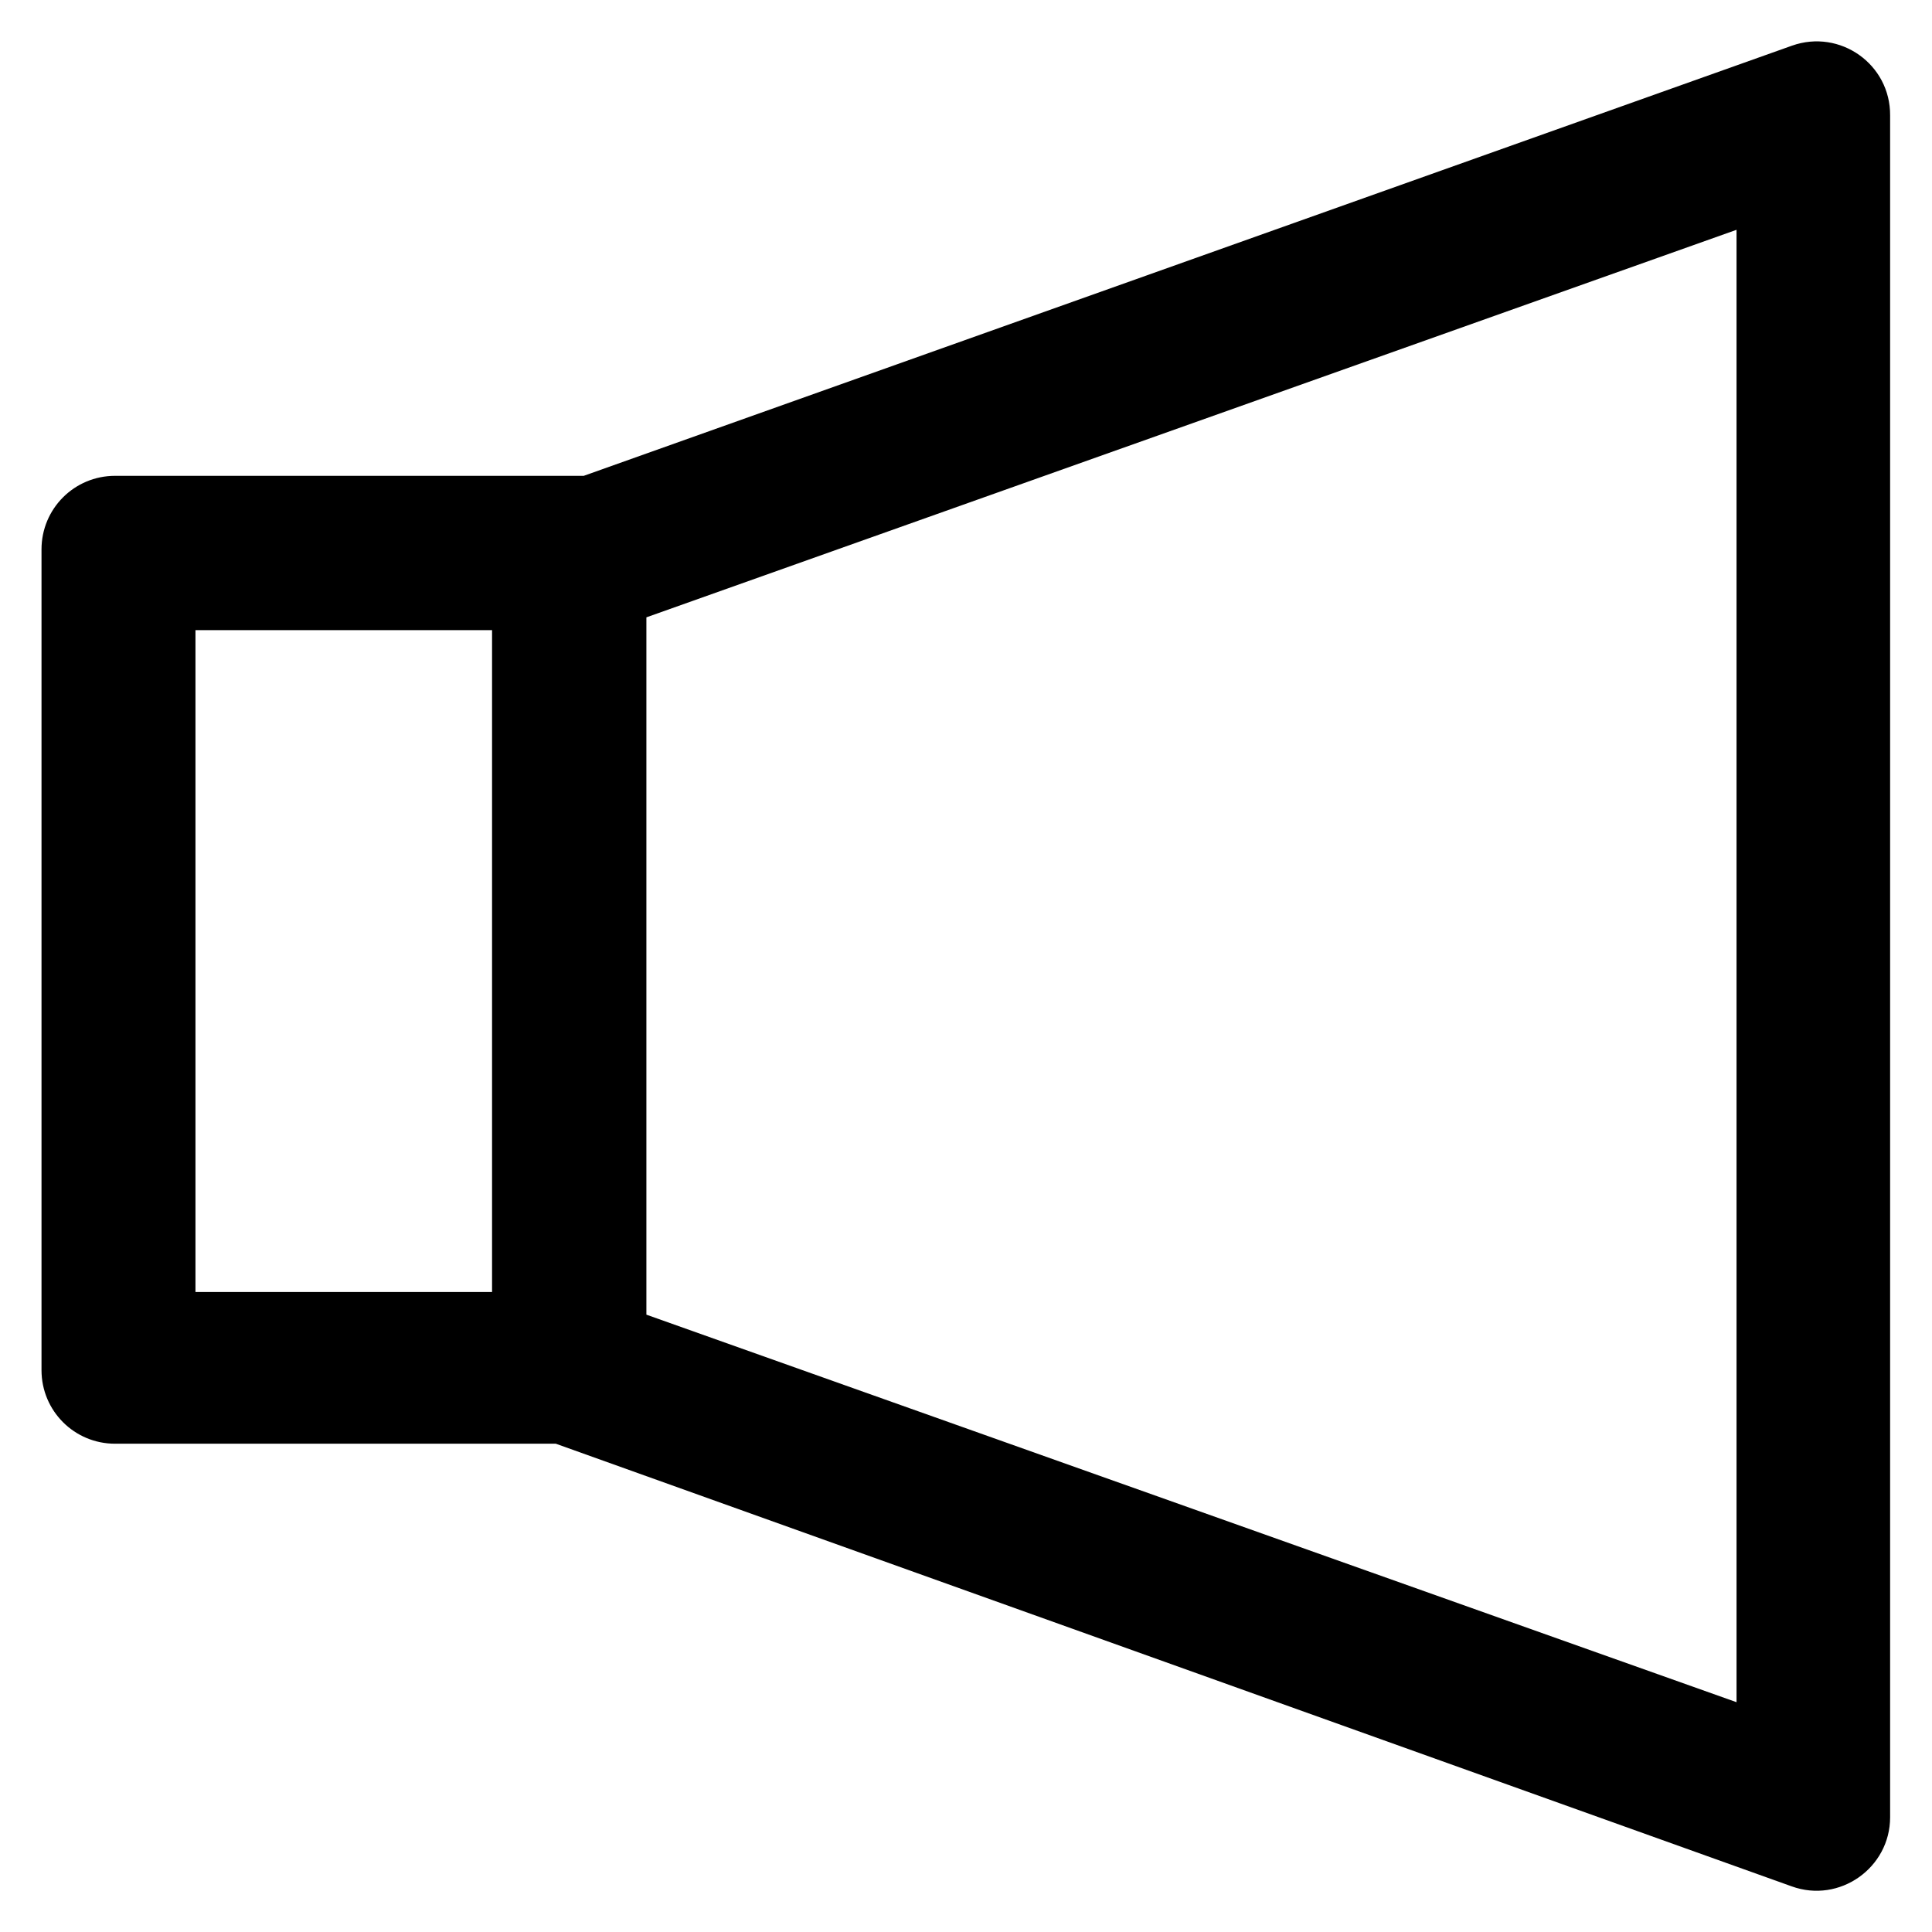
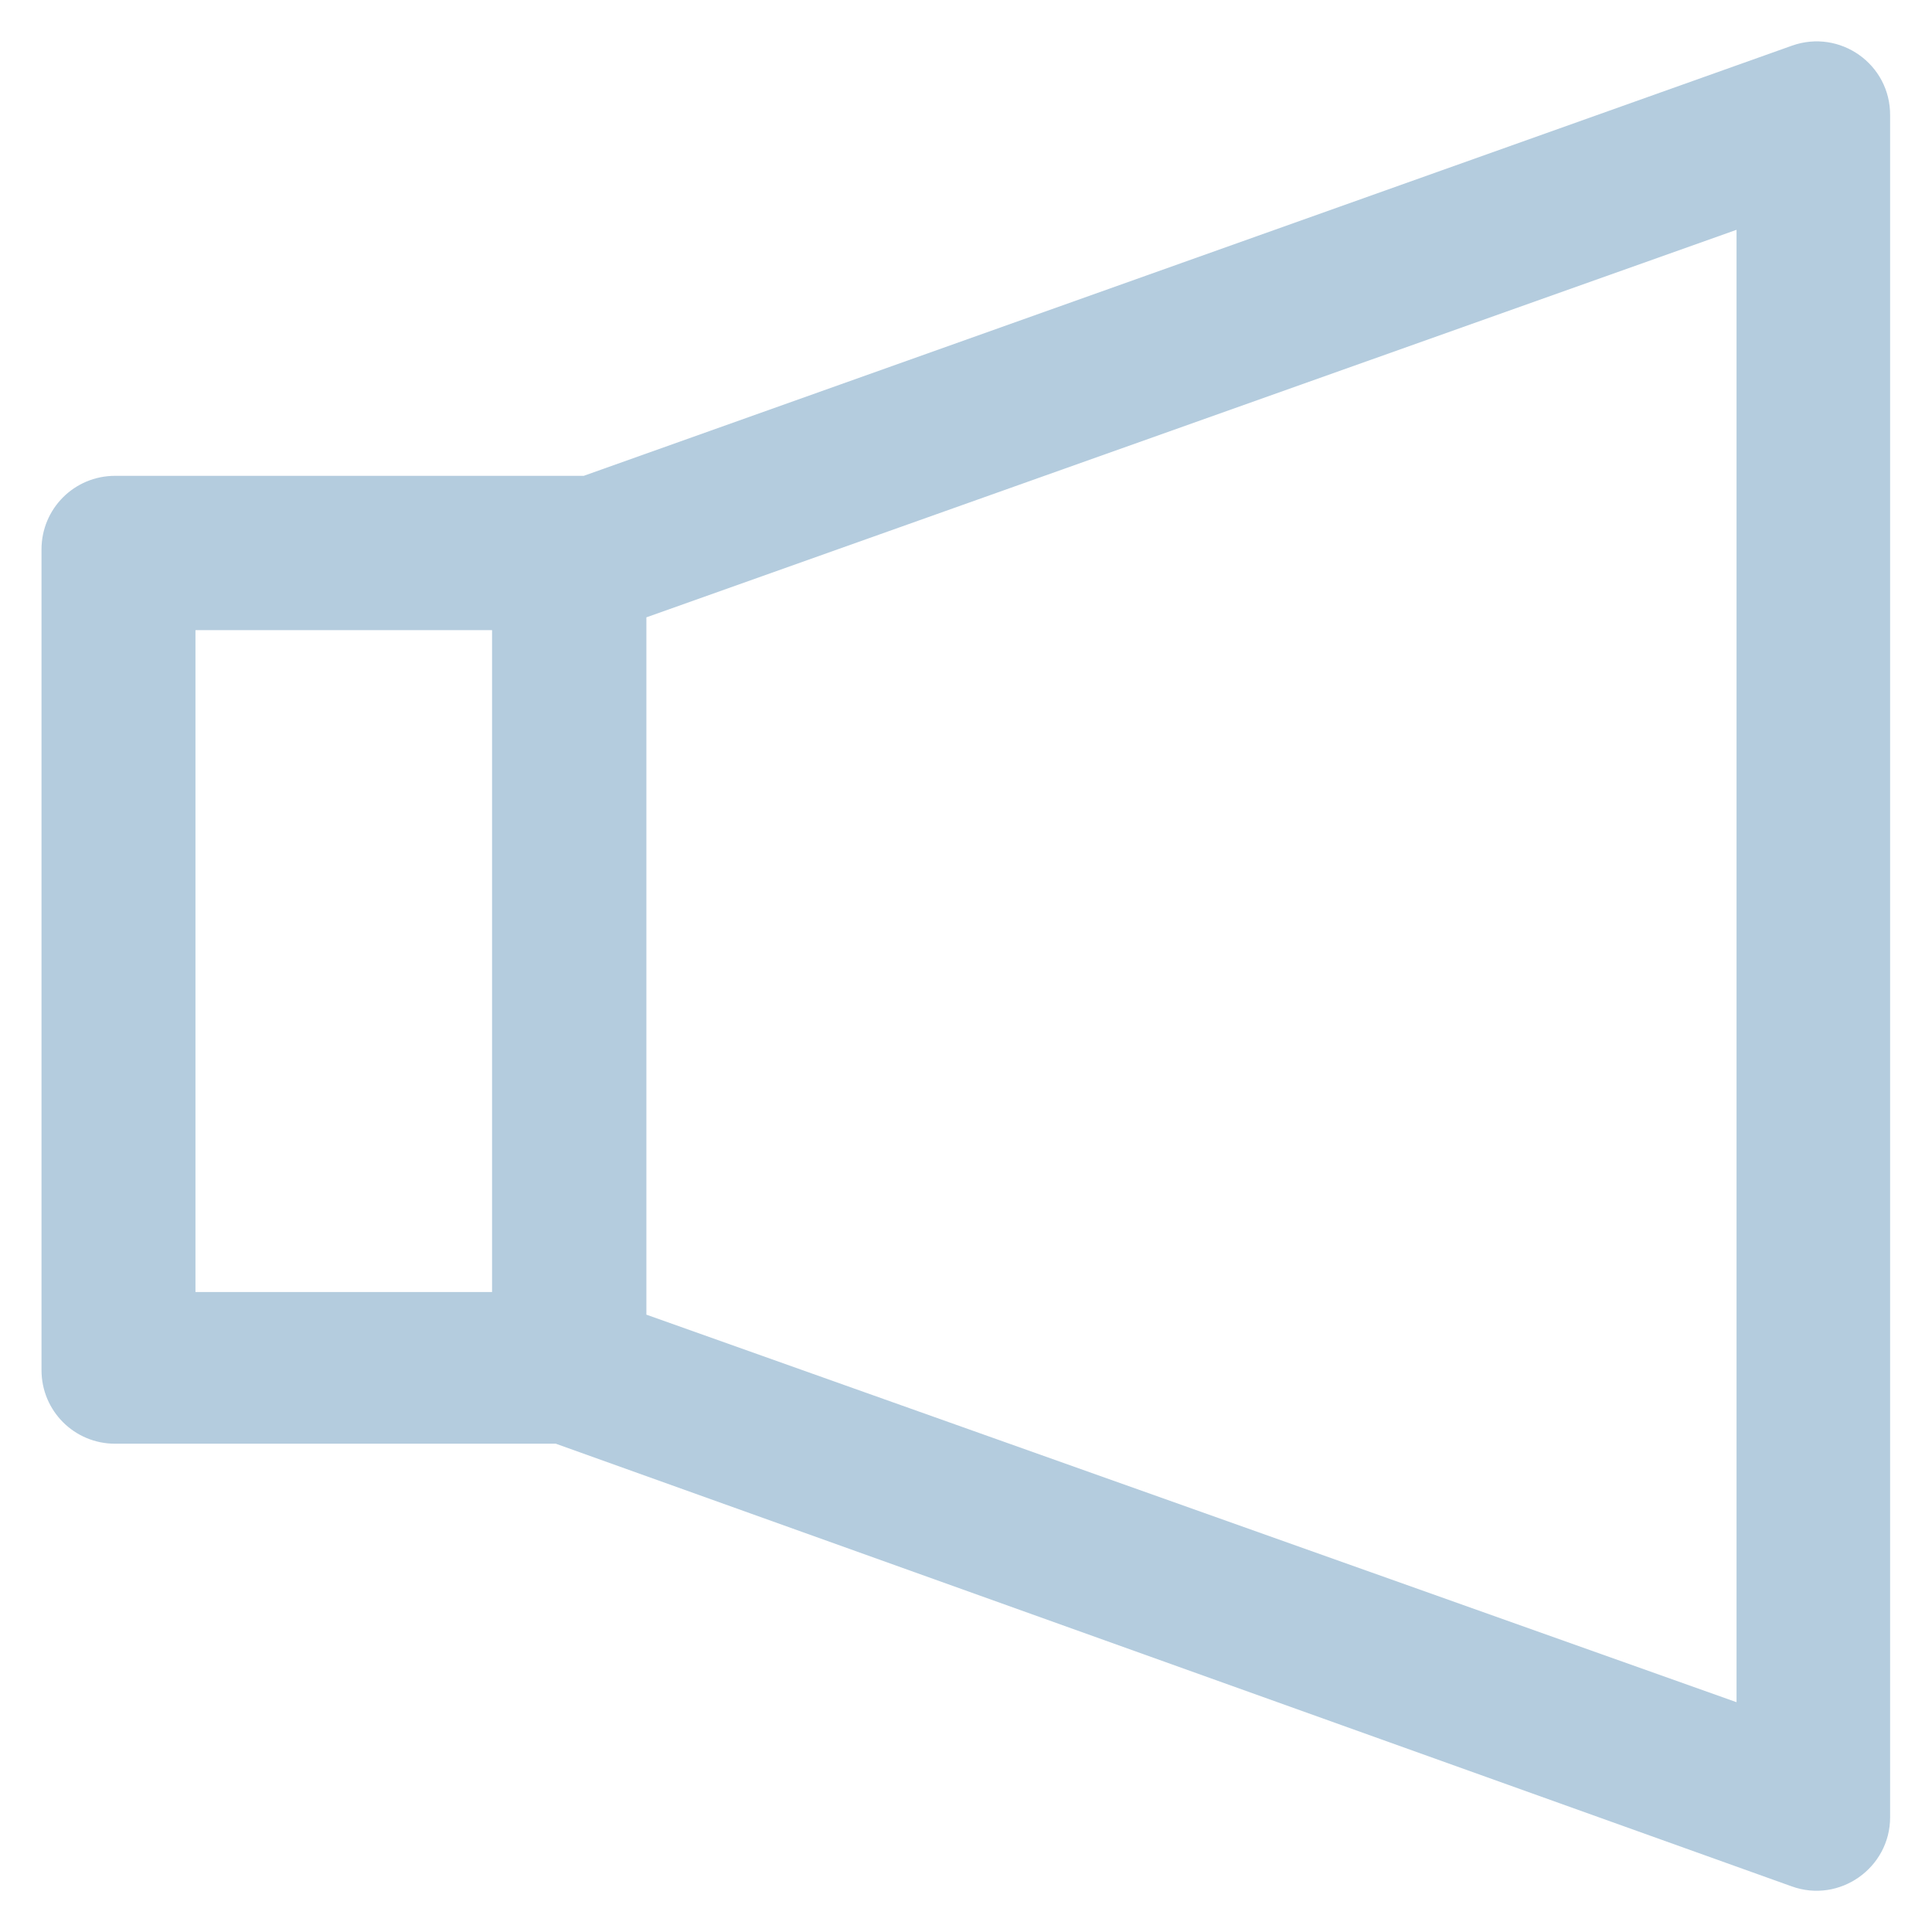
- <svg xmlns="http://www.w3.org/2000/svg" version="1.1" viewBox="0 0 512 512" enable-background="new 0 0 512 512">
+ <svg xmlns="http://www.w3.org/2000/svg" fill="#B4CCDE" version="1.1" viewBox="0 0 512 512" enable-background="new 0 0 512 512">
  <g>
    <g>
      <path d="m460.2,451.1l-288.9-102.7v-184.8l288.9-102.7v390.2zm-329.8-108.7h-78.6v-175.4h78.6v175.4h2.84217e-14zm344.5-330.3l-320.2,114h-124.2c-10.8,0-19.5,8.7-19.5,19.5v217.5c0,10.8 8.7,19.5 19.5,19.5h116.8l327.5,117.3c12.7,4.6 26.1-4.9 26.1-18.3v-451c0.1-13.6-13.3-23-26-18.5v-1.77636e-15z" />
    </g>
  </g>
</svg>
